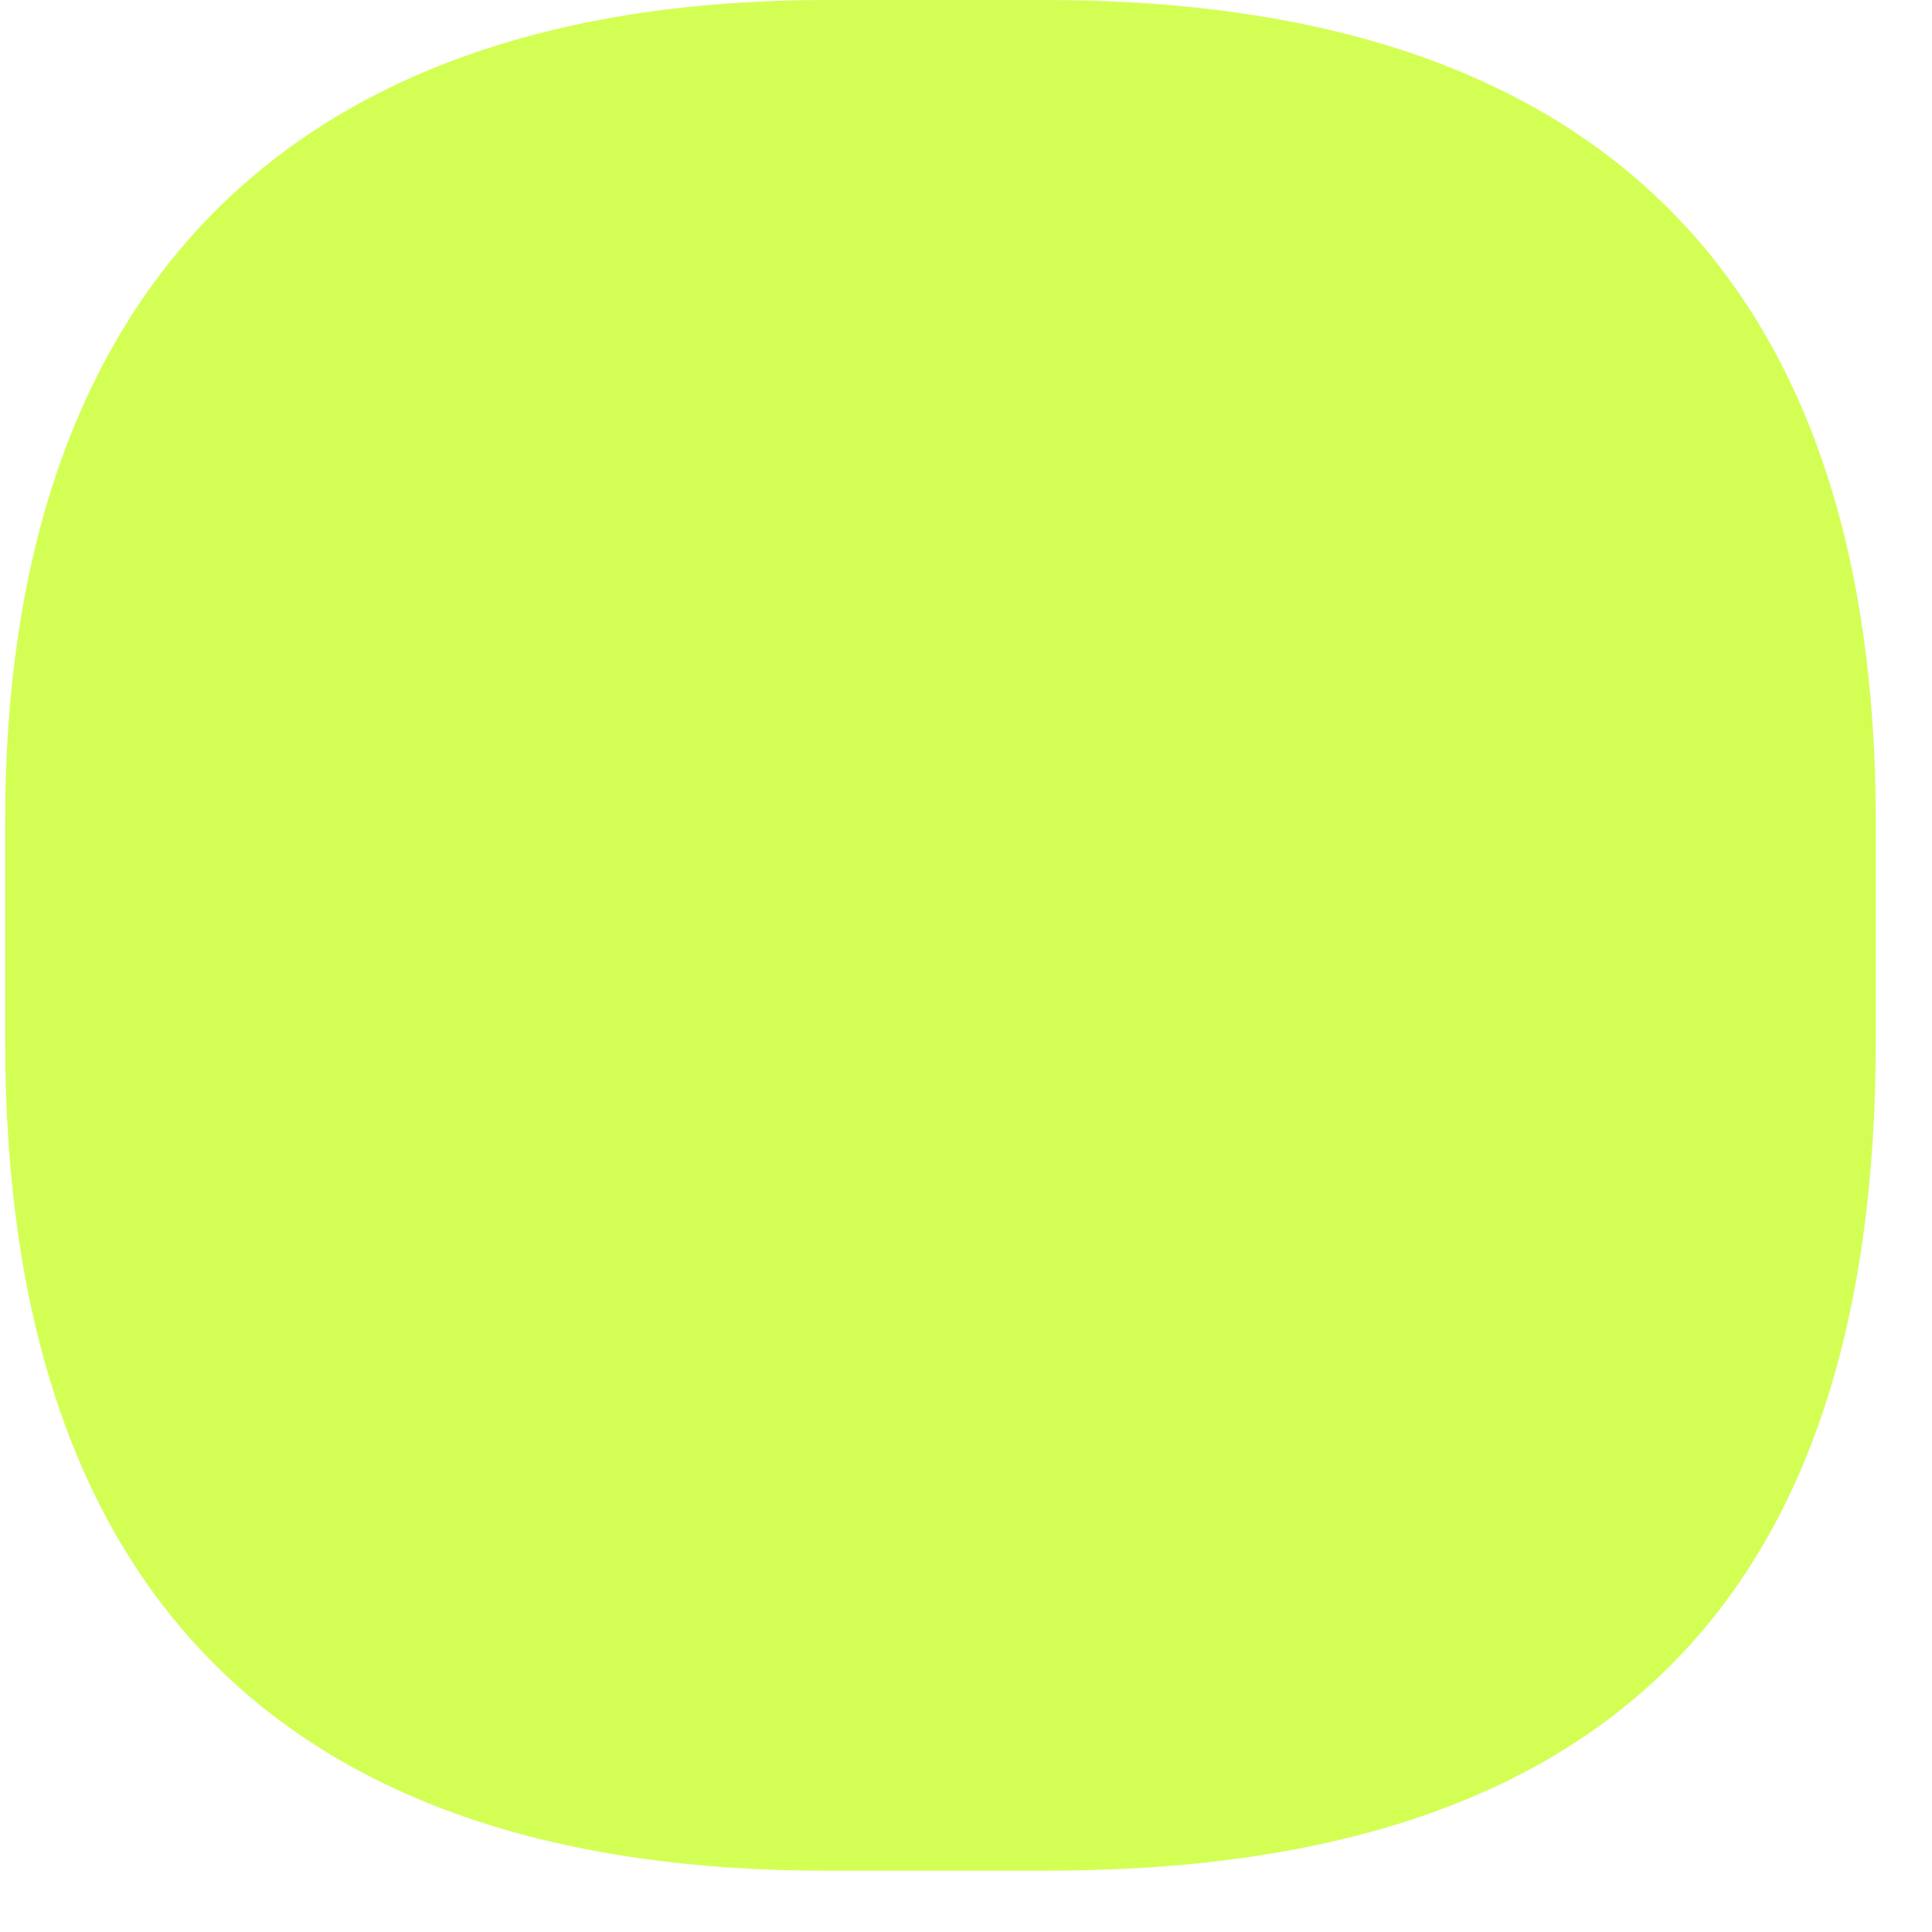
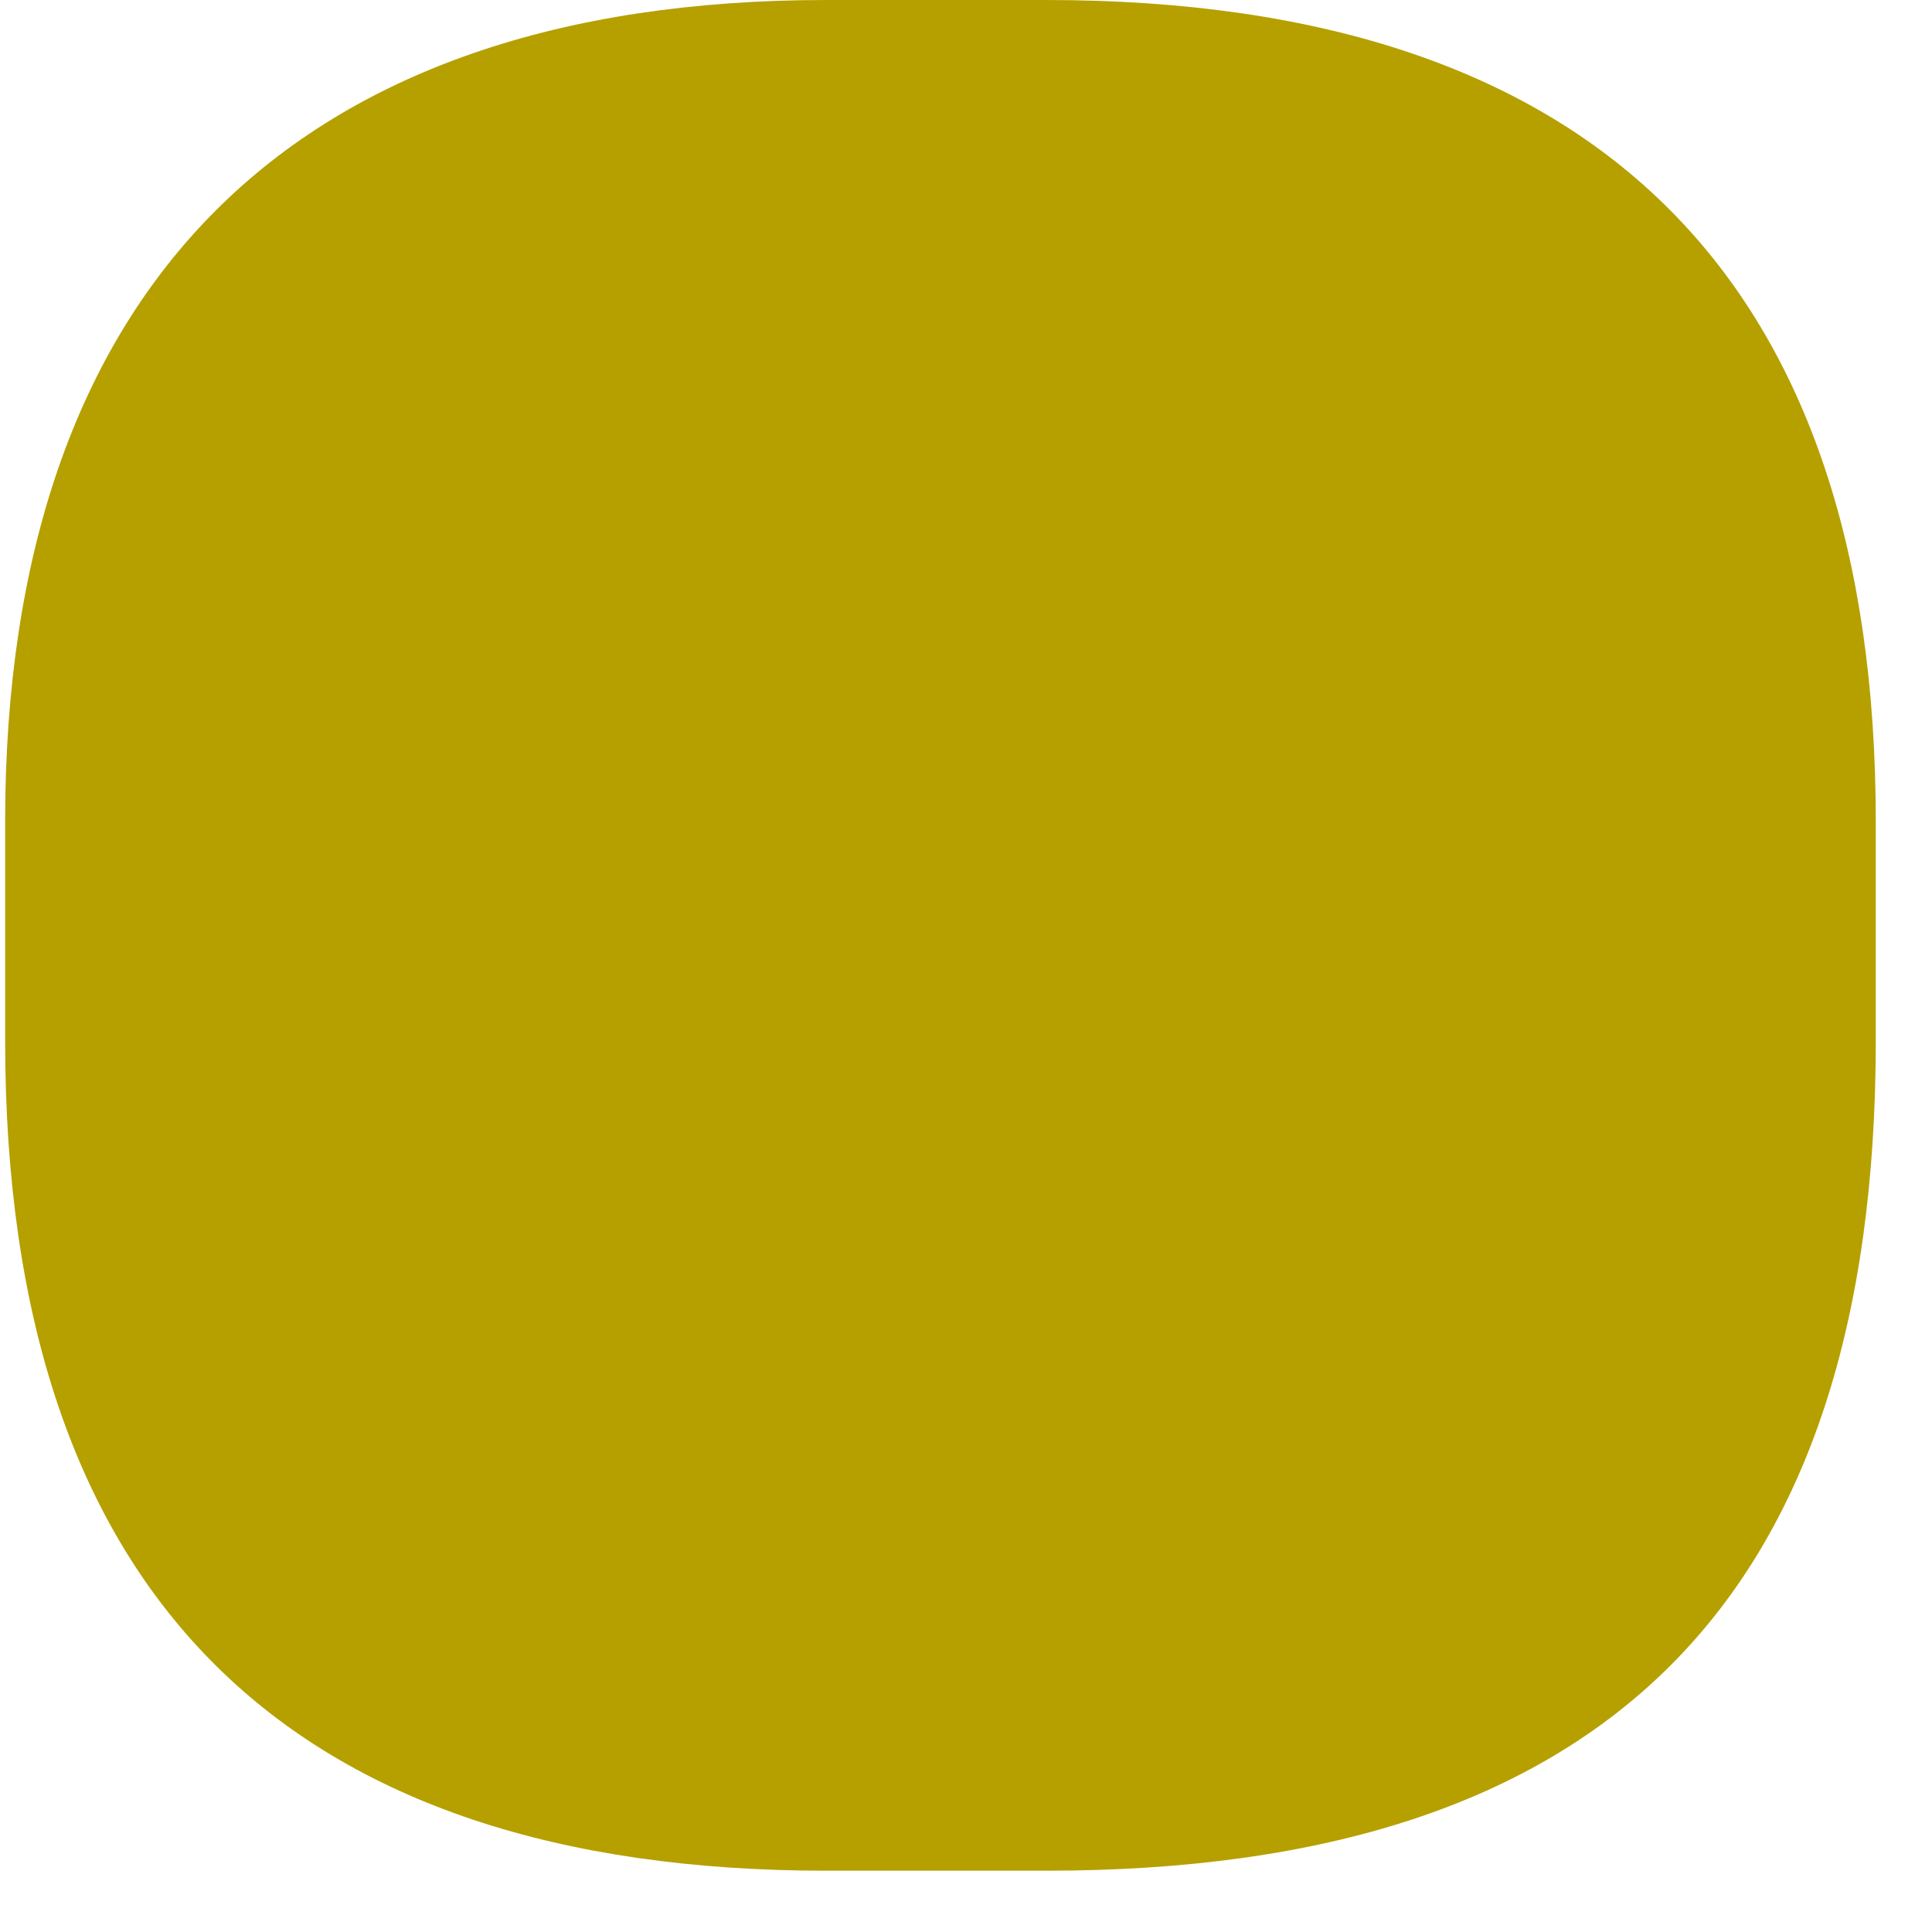
<svg xmlns="http://www.w3.org/2000/svg" width="18" height="18" viewBox="0 0 18 18" fill="none">
-   <path d="M17.476 7.65V9.7C17.476 14.905 14.953 17.429 9.748 17.429H7.697C2.729 17.429 0.048 14.905 0.048 9.7V7.65C0.048 2.681 2.729 0 7.697 0H9.748C14.953 0 17.476 2.681 17.476 7.65Z" fill="#D3FF55" />
+   <path d="M17.476 7.65V9.7C17.476 14.905 14.953 17.429 9.748 17.429H7.697C2.729 17.429 0.048 14.905 0.048 9.7V7.65C0.048 2.681 2.729 0 7.697 0H9.748C14.953 0 17.476 2.681 17.476 7.65Z" fill="#b5a000" />
</svg>
